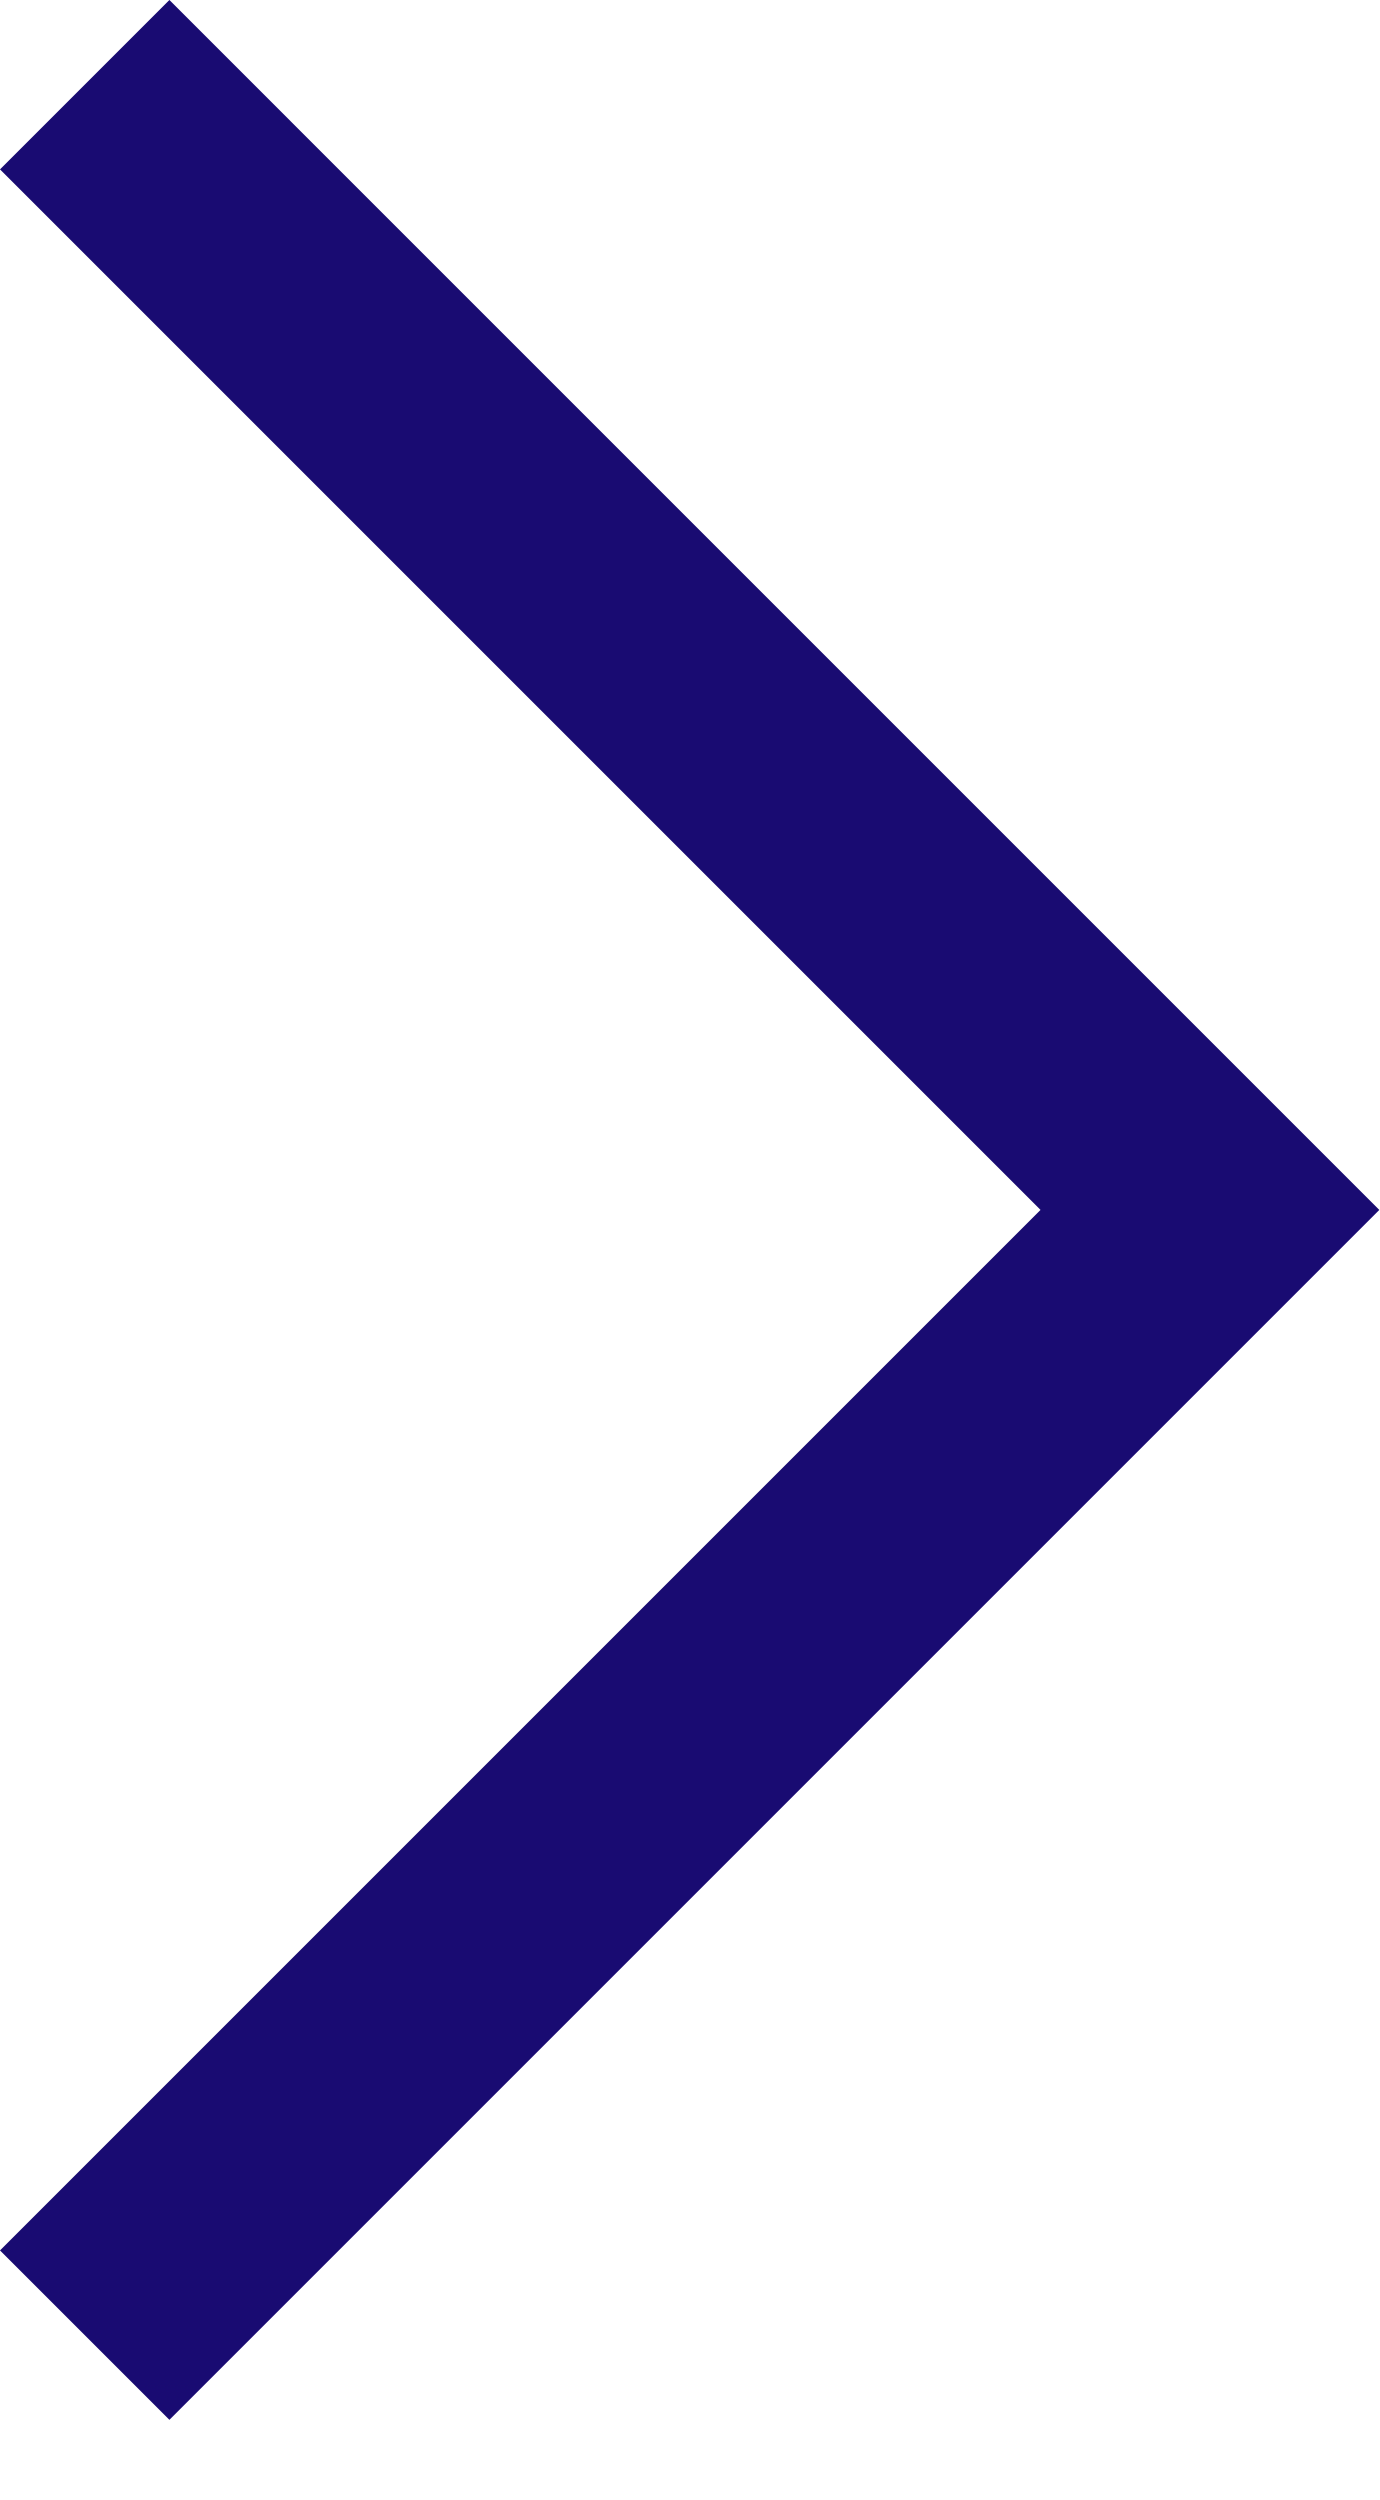
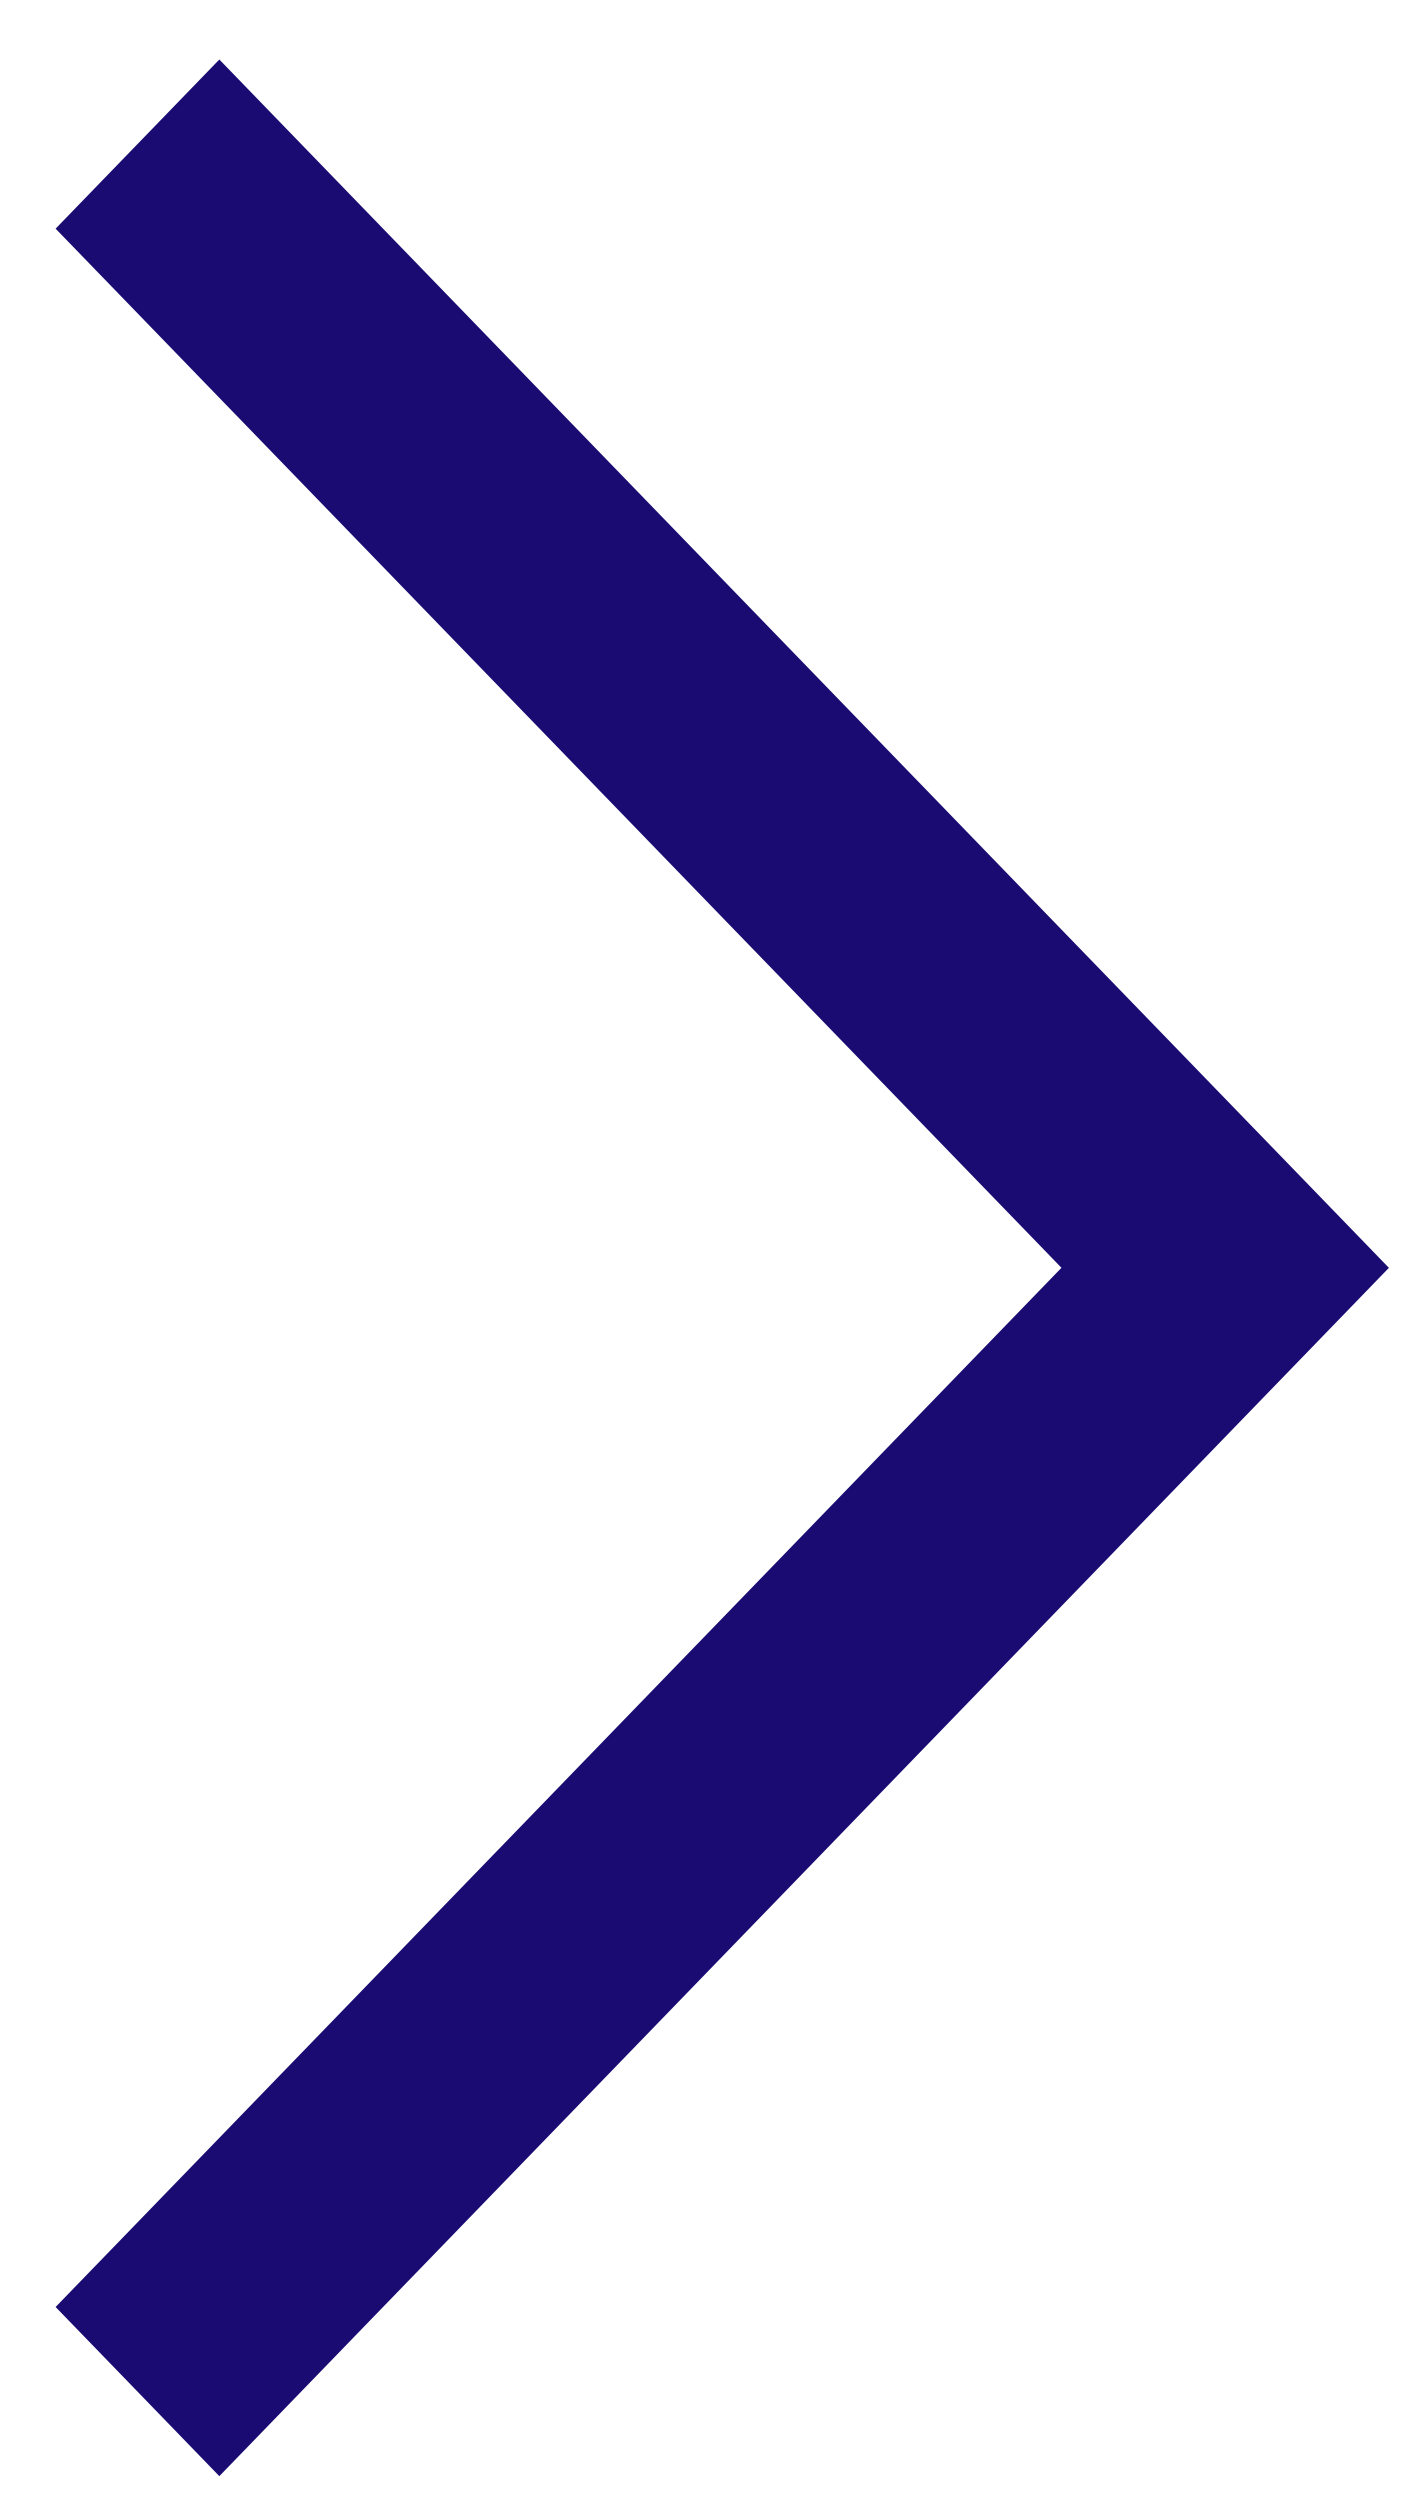
- <svg xmlns="http://www.w3.org/2000/svg" width="16" height="29" viewBox="0 0 16 29" fill="none">
-   <path d="M16 14.035L1.965 28.07L0 26.105L12.07 14.035L0 1.965L1.965 0L16 14.035Z" fill="#190B72" />
+ <svg xmlns="http://www.w3.org/2000/svg" width="17" height="30" viewBox="0 0 17 30" fill="none">
+   <path d="M13.456 15.909L14.129 15.214L13.456 14.518L2.059 2.744L2.632 2.152L15.275 15.214L2.632 28.276L2.059 27.684L13.456 15.909Z" fill="#190B72" stroke="#190B72" stroke-width="2" />
</svg>
